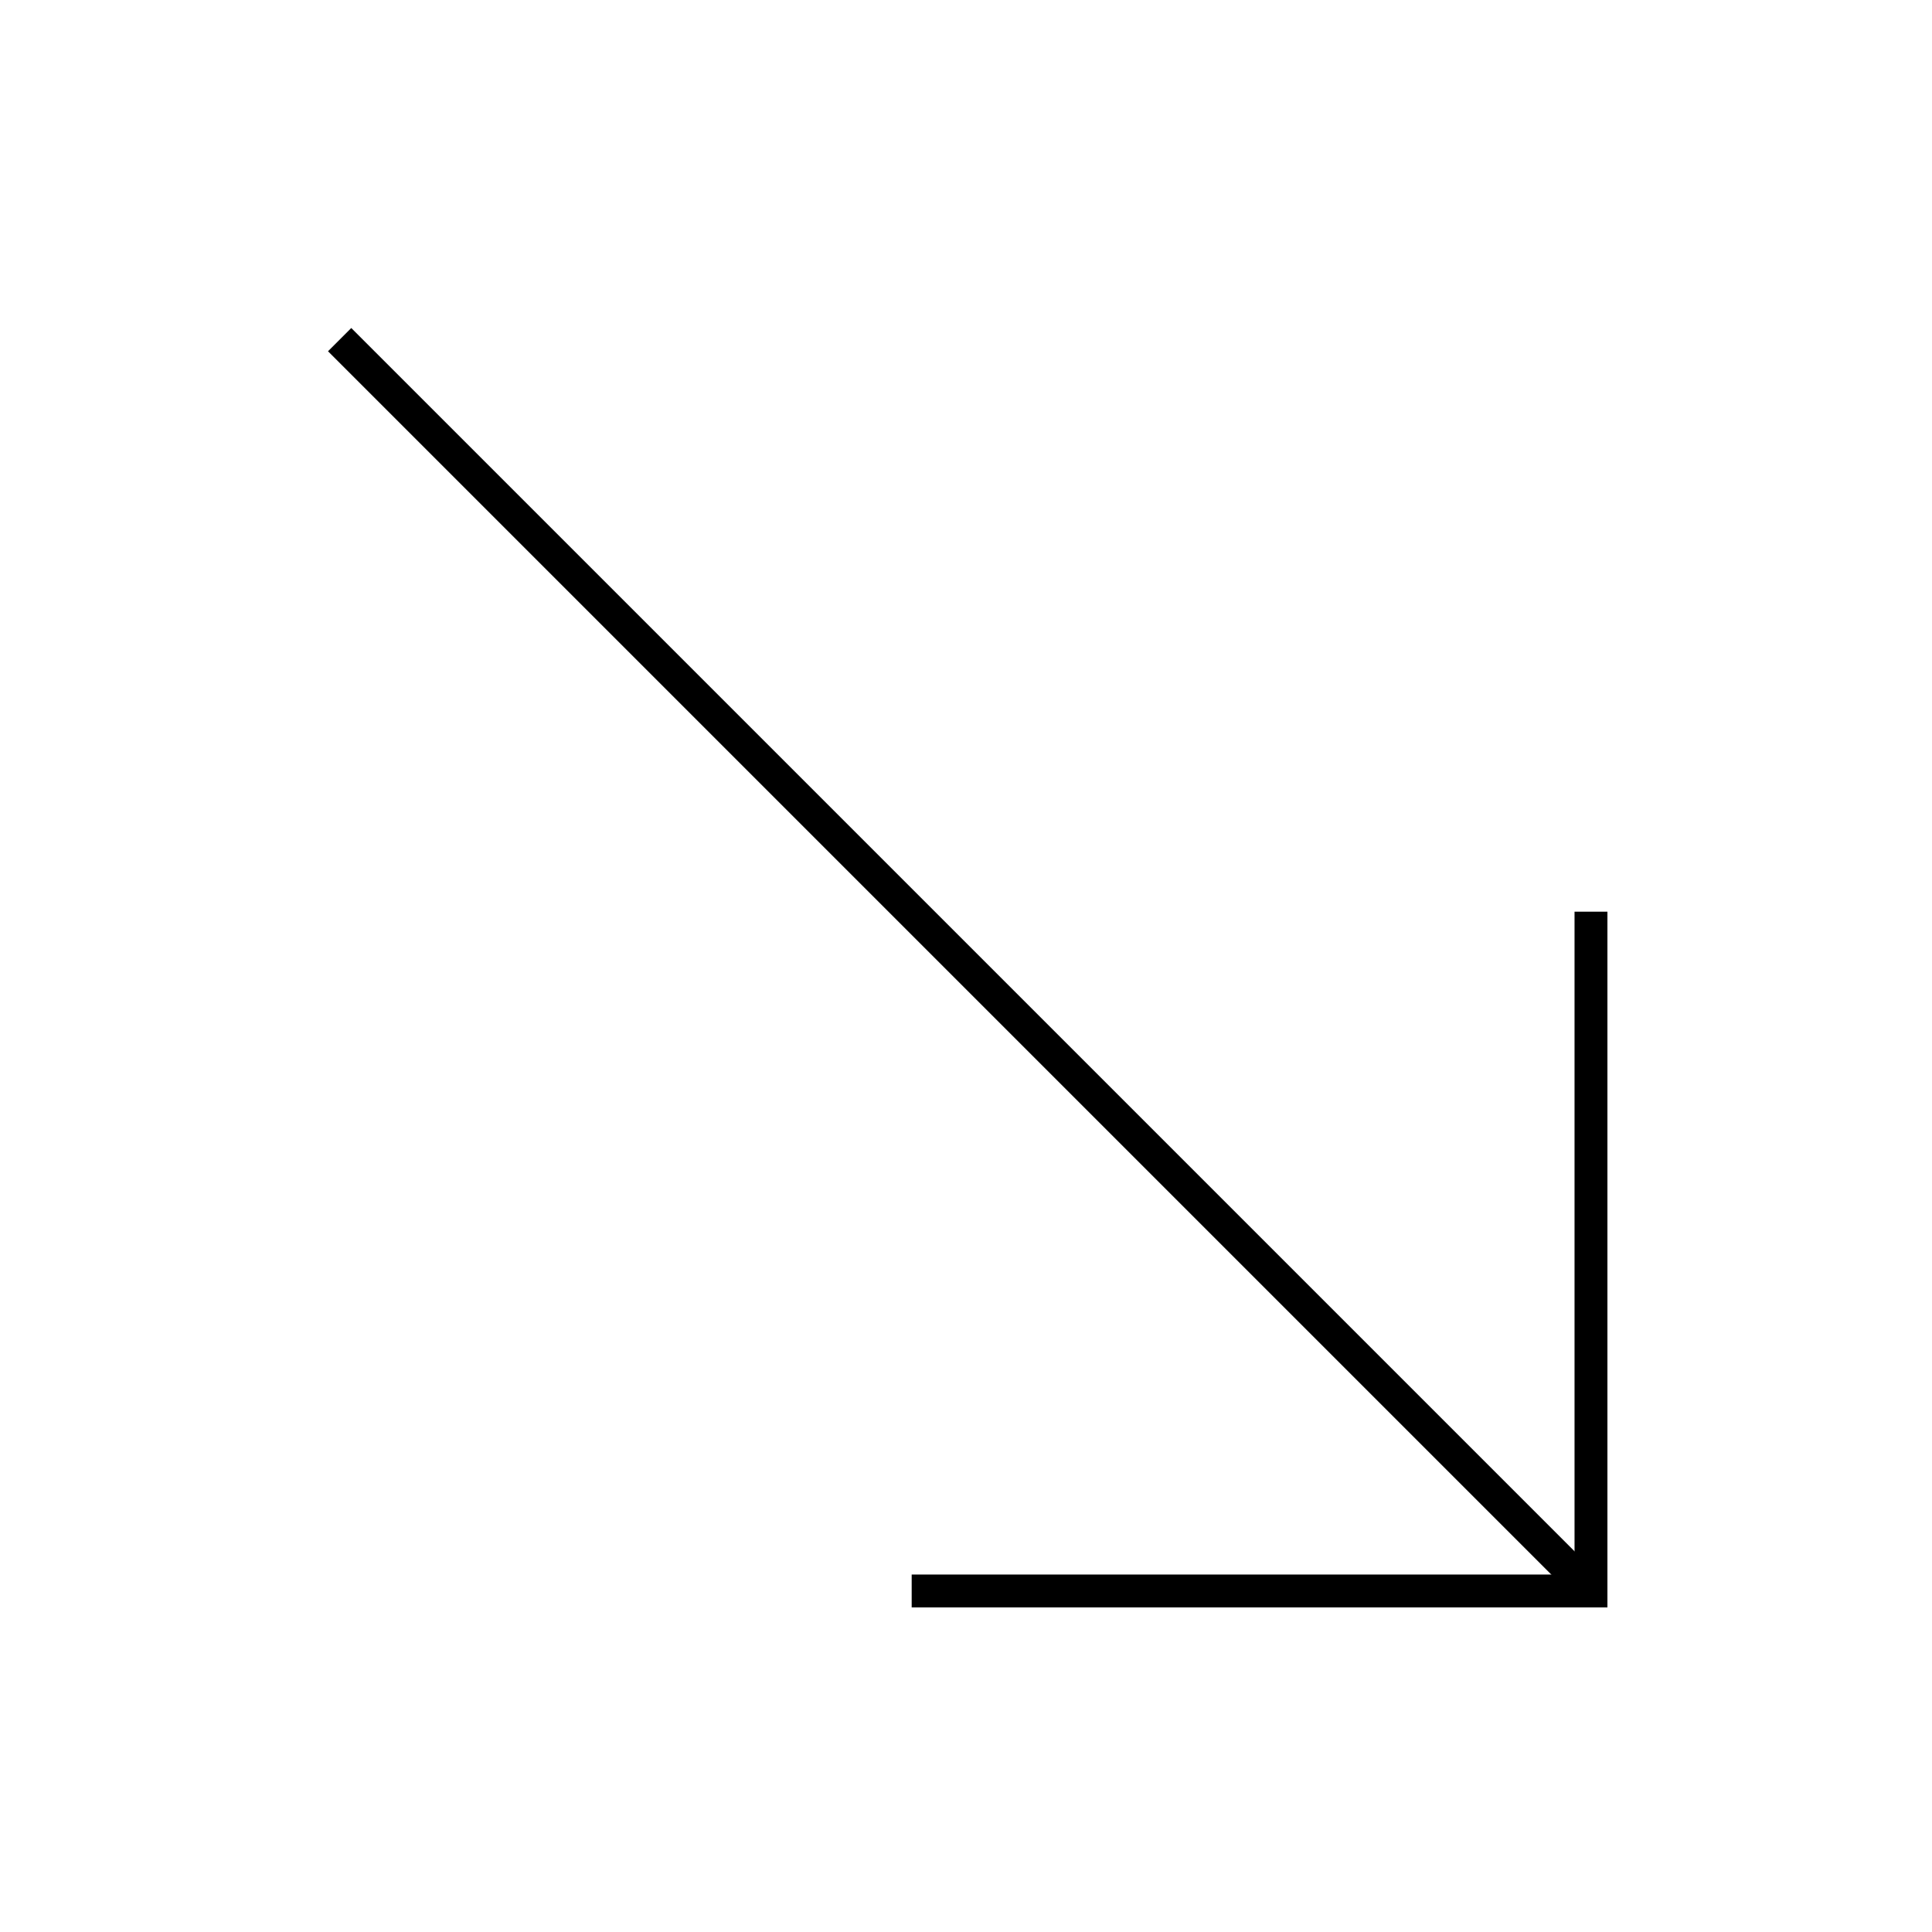
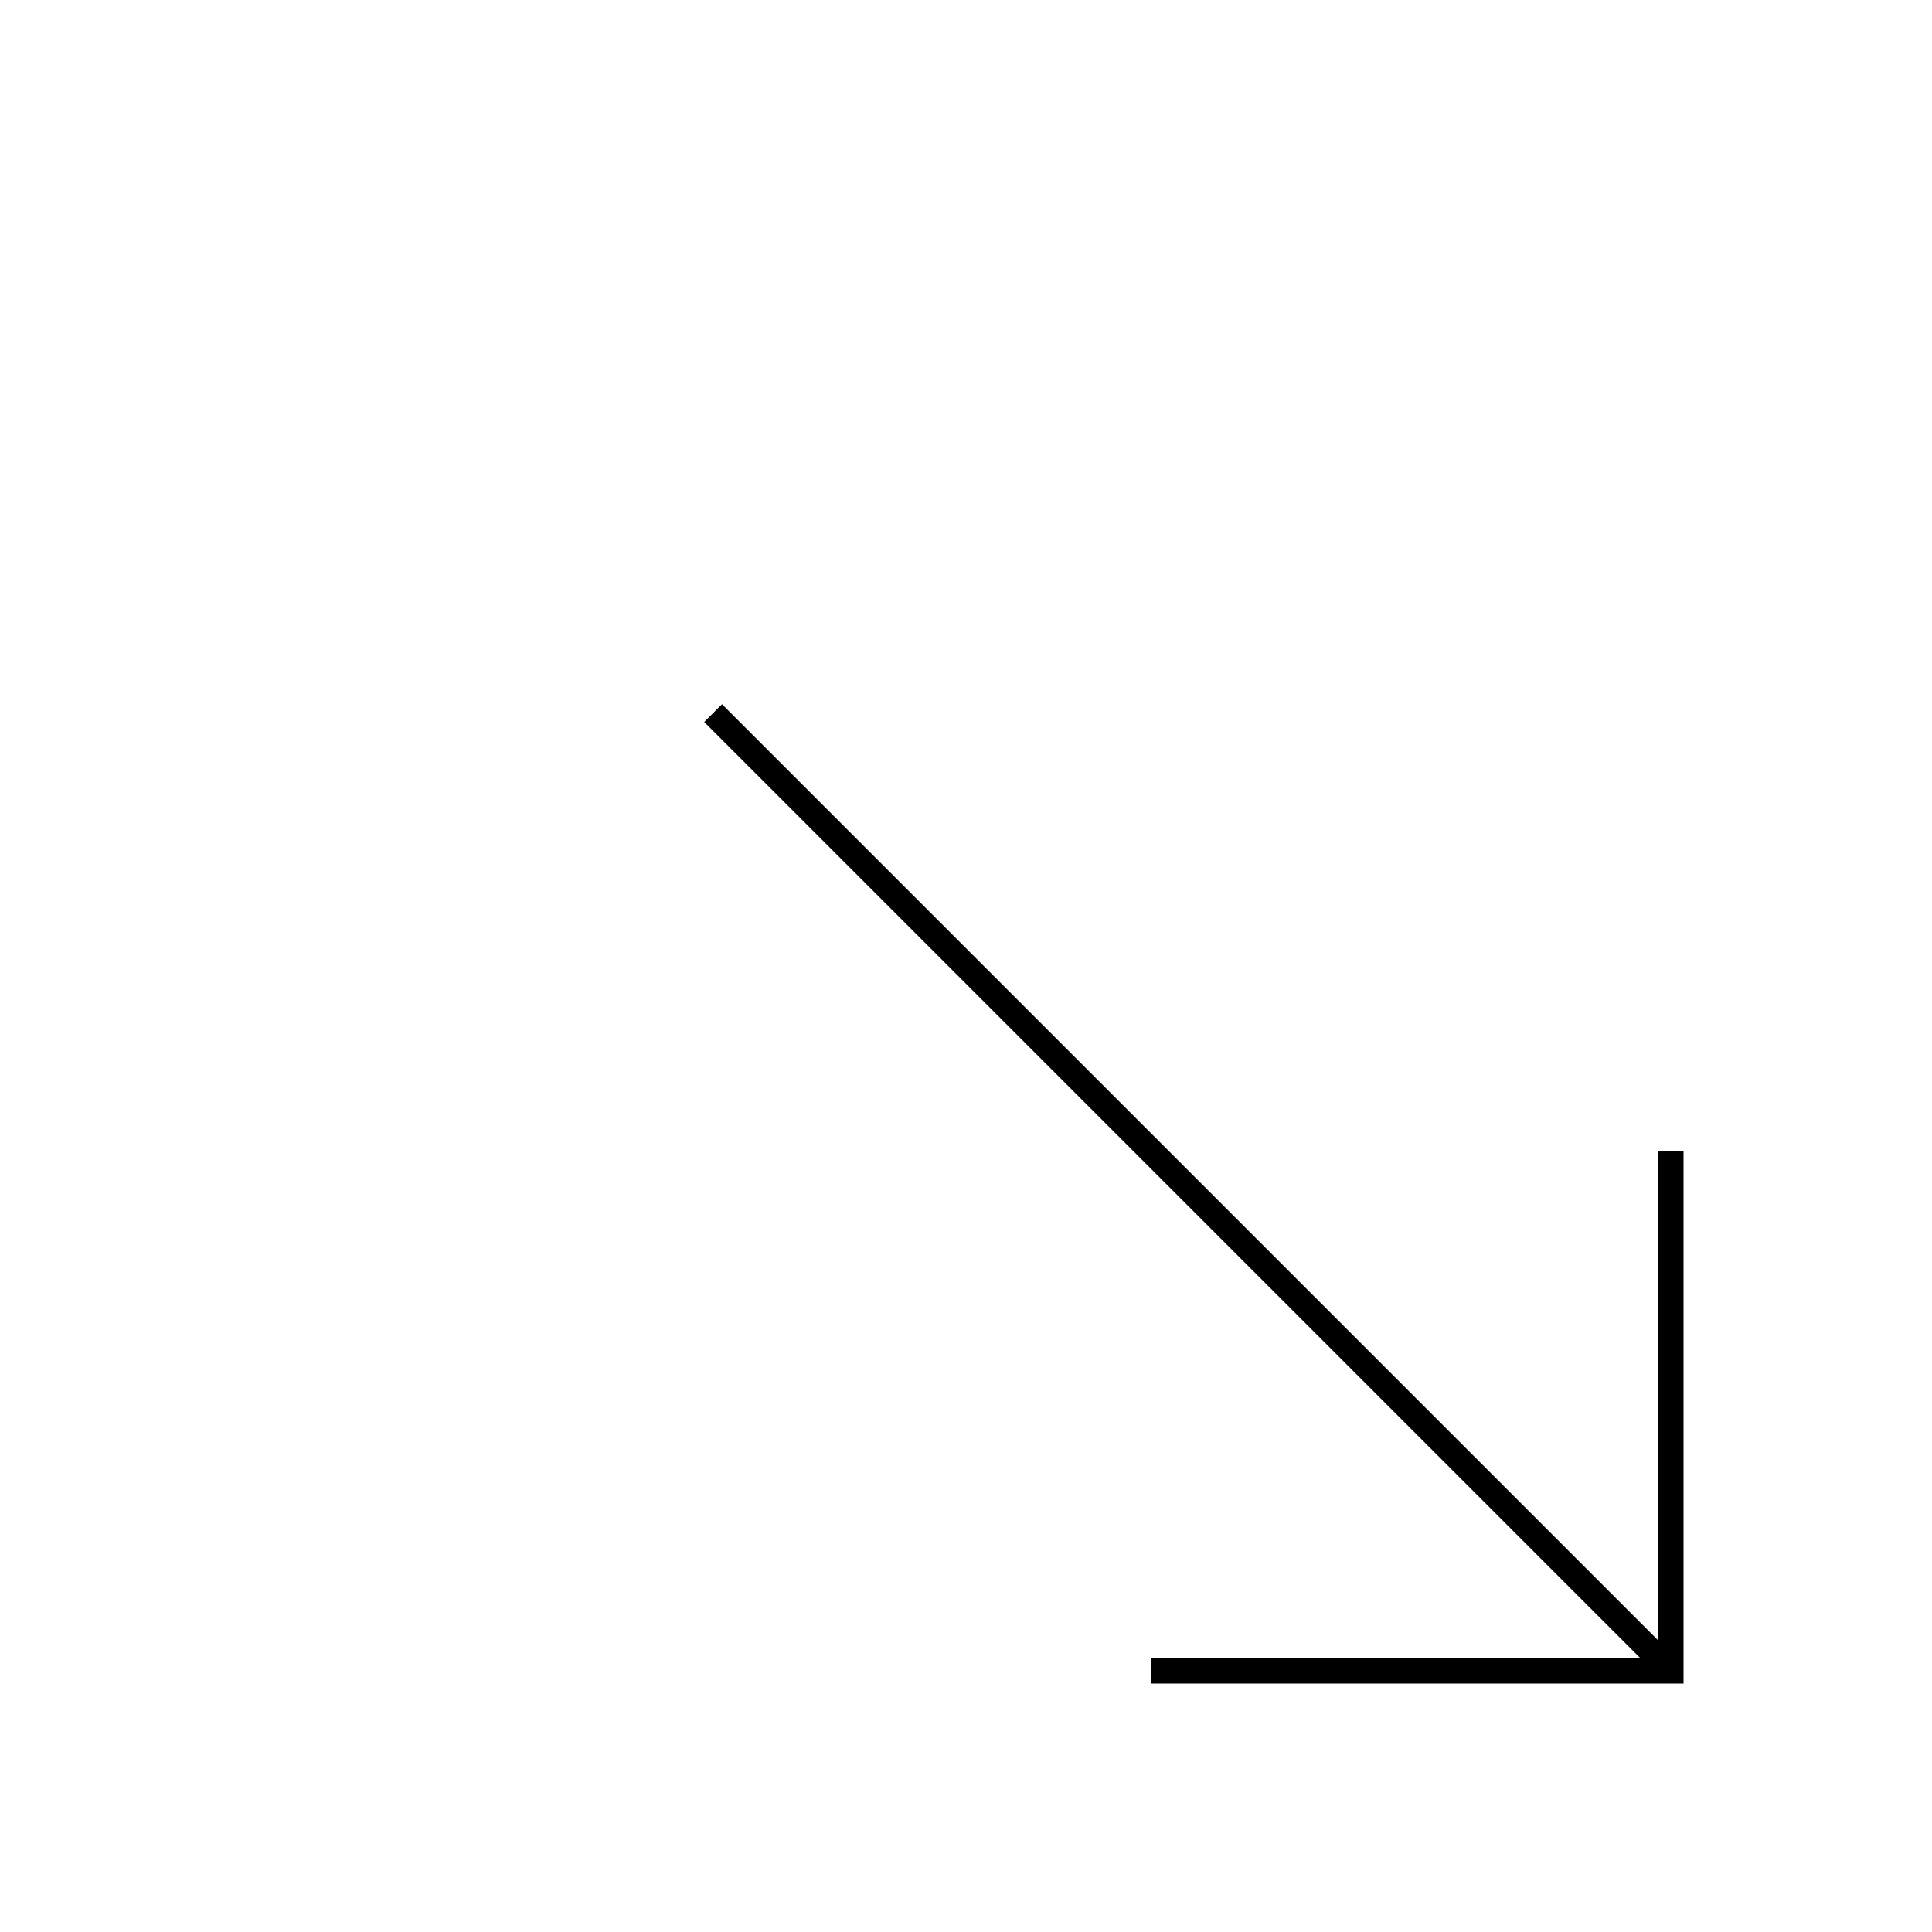
- <svg xmlns="http://www.w3.org/2000/svg" width="235" height="235" viewBox="0 0 235 235" fill="none">
-   <path d="M193.52 110.893V193.52H110.893" stroke="black" stroke-width="4" />
-   <path d="M41.313 41.313L193.521 193.521" stroke="black" stroke-width="4" />
+ <svg xmlns="http://www.w3.org/2000/svg" width="307" height="307" viewBox="0 0 307 307" fill="none">
+   <path d="M265.52 182.893V265.52H182.893" stroke="black" stroke-width="4" />
+   <path d="M113.314 113.314L265.521 265.521" stroke="black" stroke-width="4" />
</svg>
